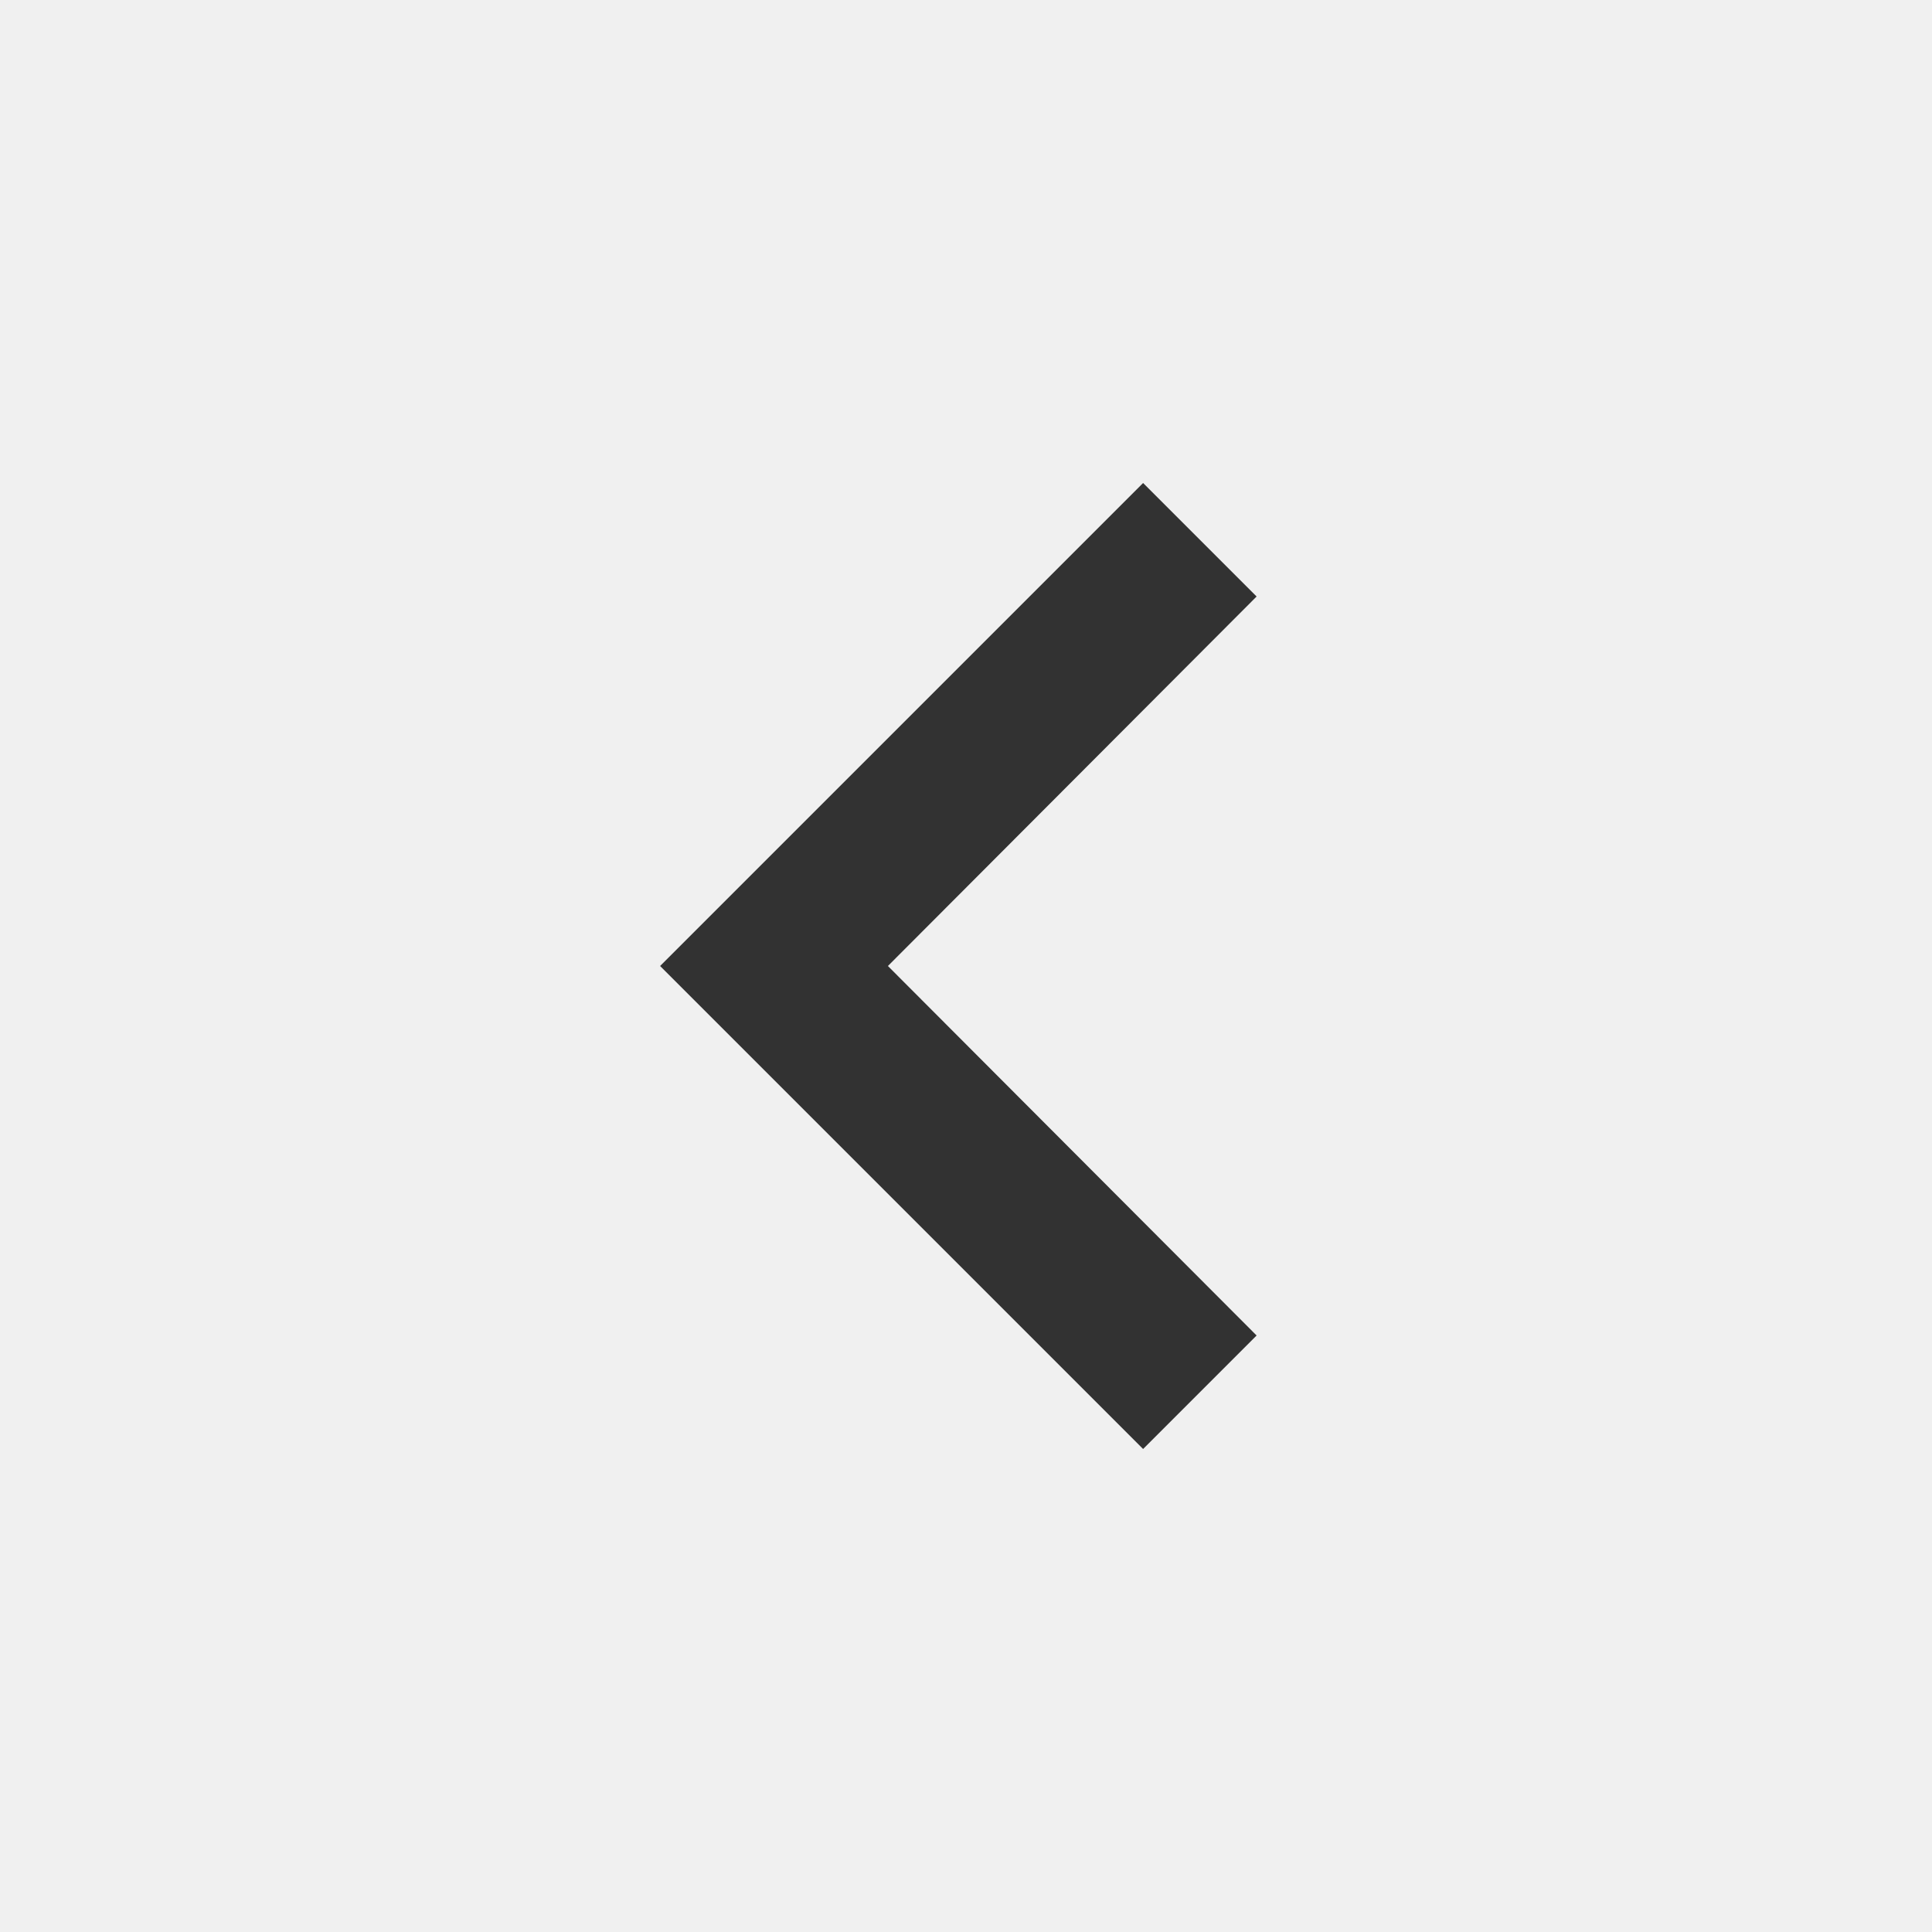
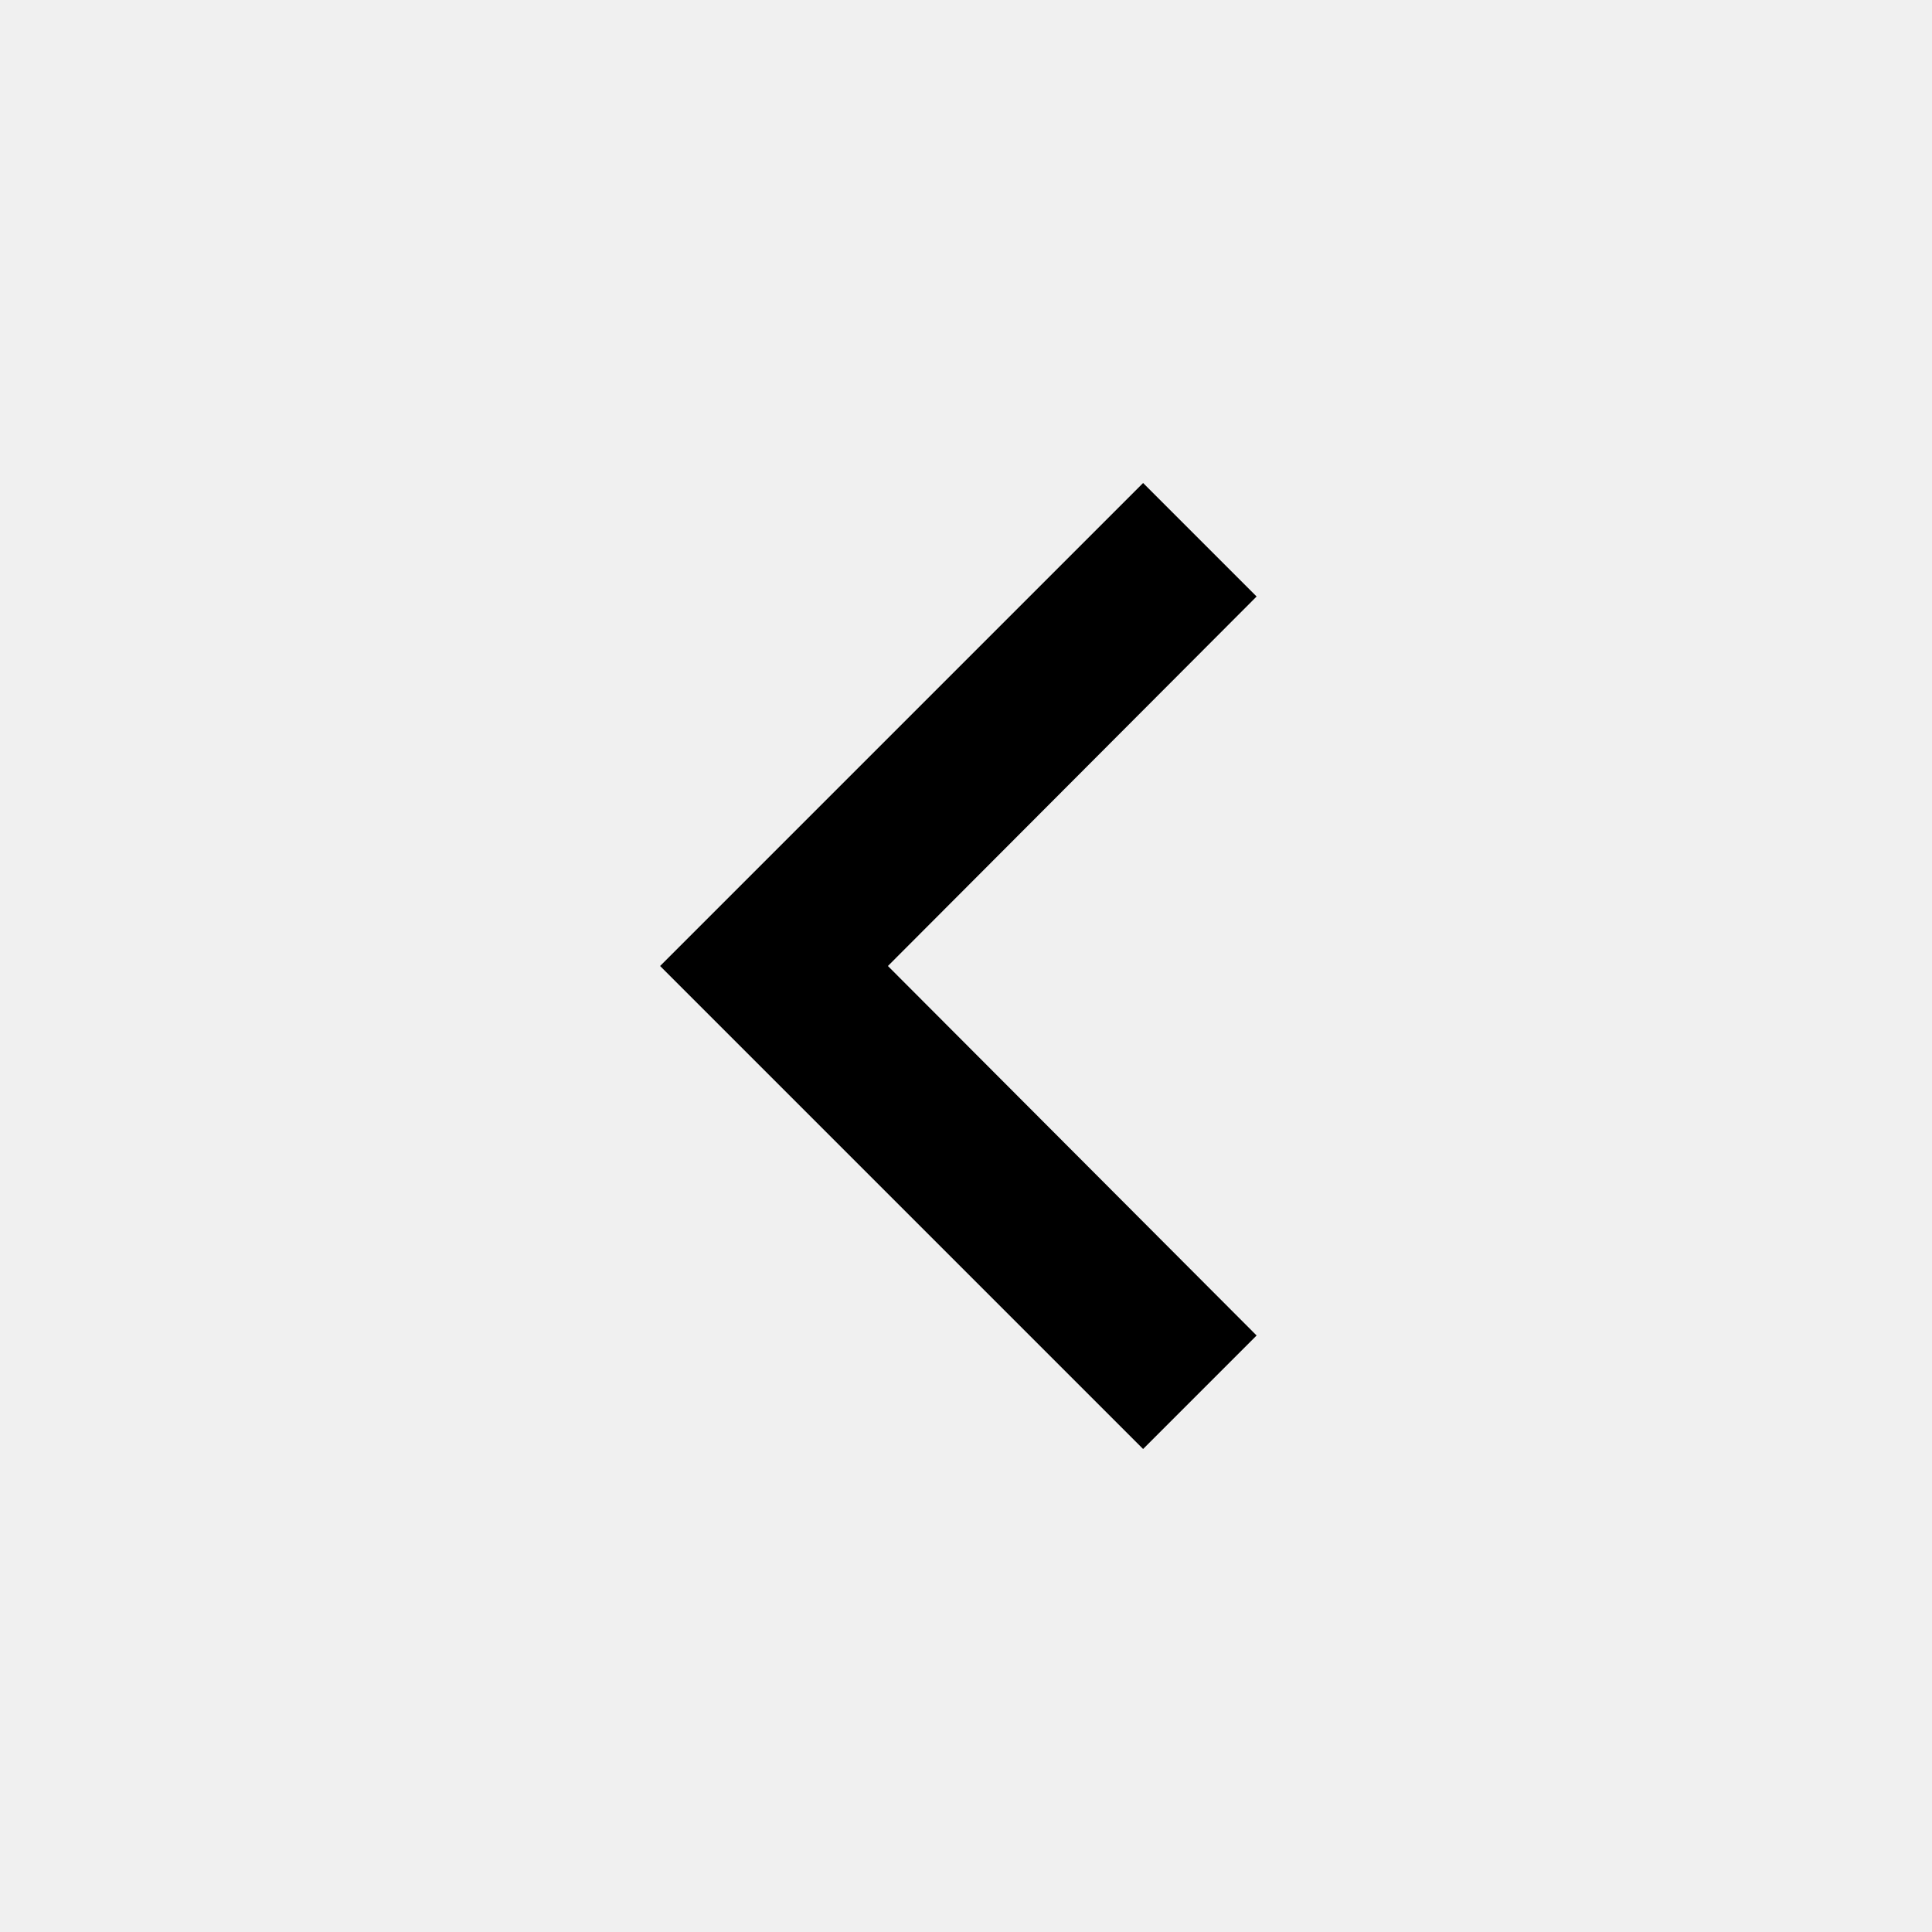
- <svg xmlns="http://www.w3.org/2000/svg" width="24" height="24" viewBox="0 0 24 24" fill="none">
+ <svg xmlns="http://www.w3.org/2000/svg" width="24" height="24" viewBox="0 0 24 24" fill="currentColor">
  <g clip-path="url(#clip0_59_4760)">
-     <path d="M15.61 7.41L14.2 6L8.2 12L14.2 18L15.61 16.59L11.03 12L15.61 7.41Z" fill="#323232" />
+     <path d="M15.61 7.41L14.2 6L8.2 12L14.2 18L15.61 16.59L11.03 12L15.61 7.41Z" fill="currentColor" />
  </g>
  <defs>
    <clipPath id="clip0_59_4760">
-       <rect width="24" height="24" fill="white" />
+       <rect width="24" height="24" fill="currentColor" />
    </clipPath>
  </defs>
</svg>
